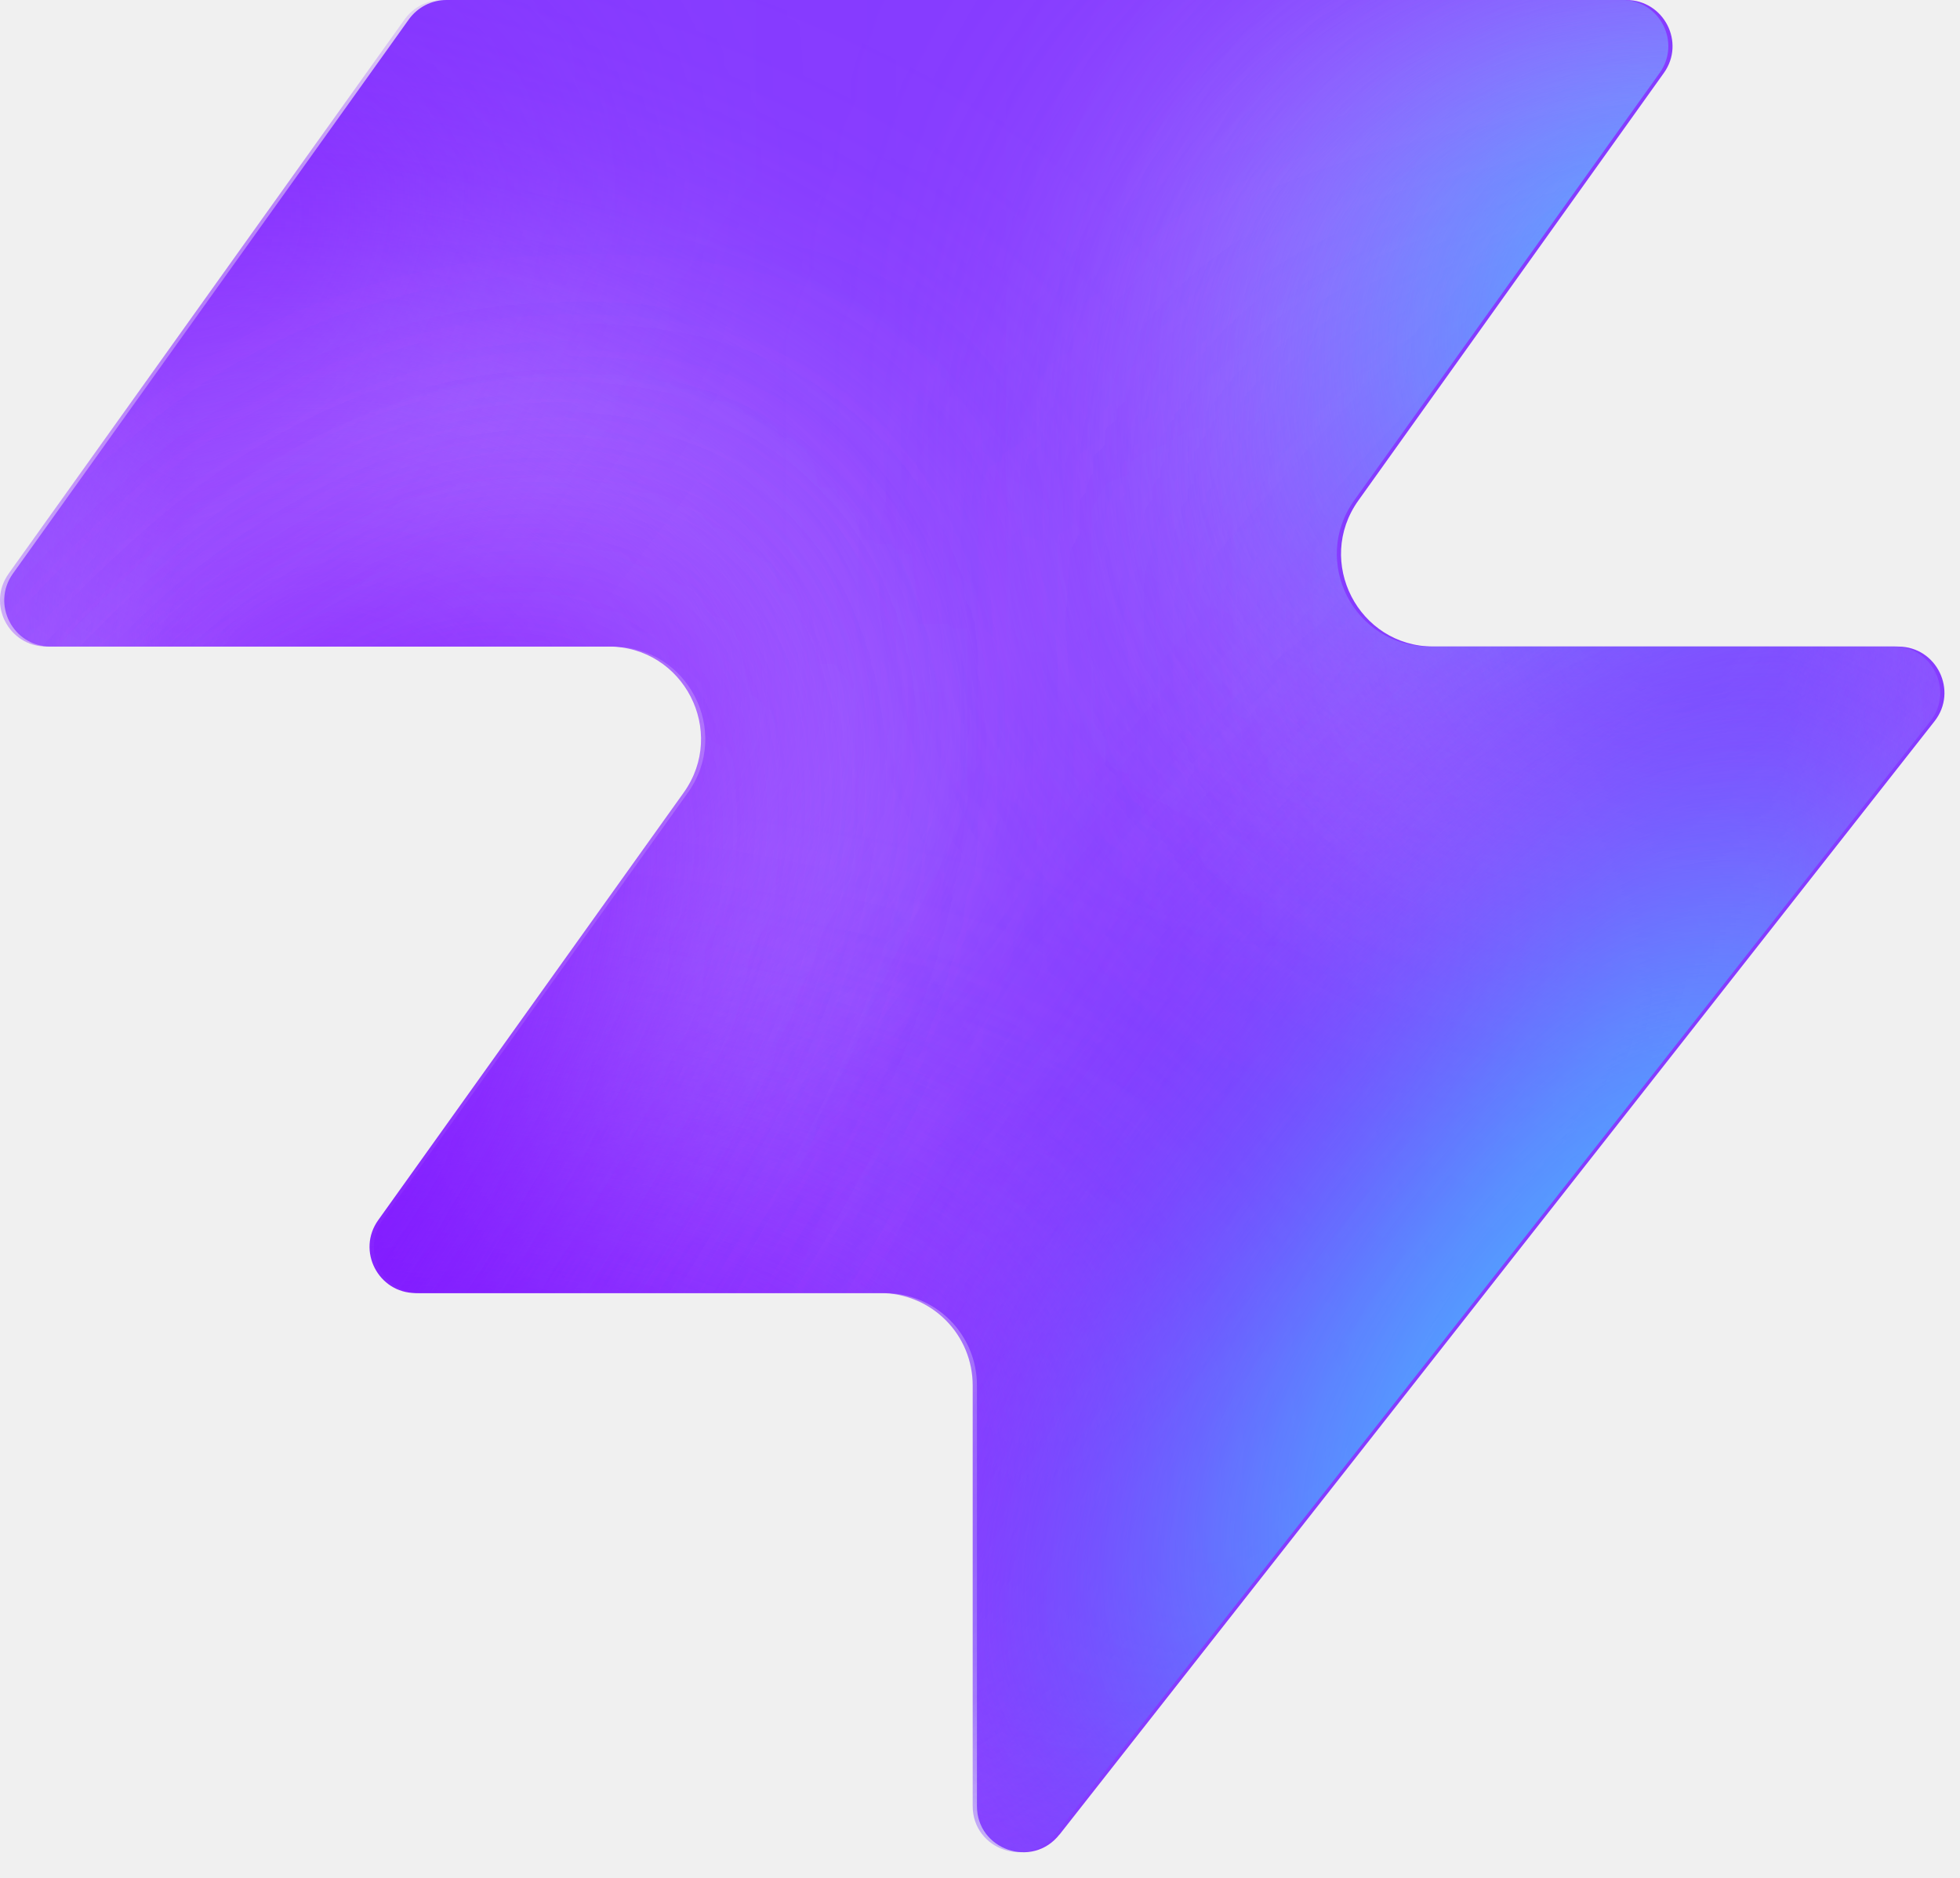
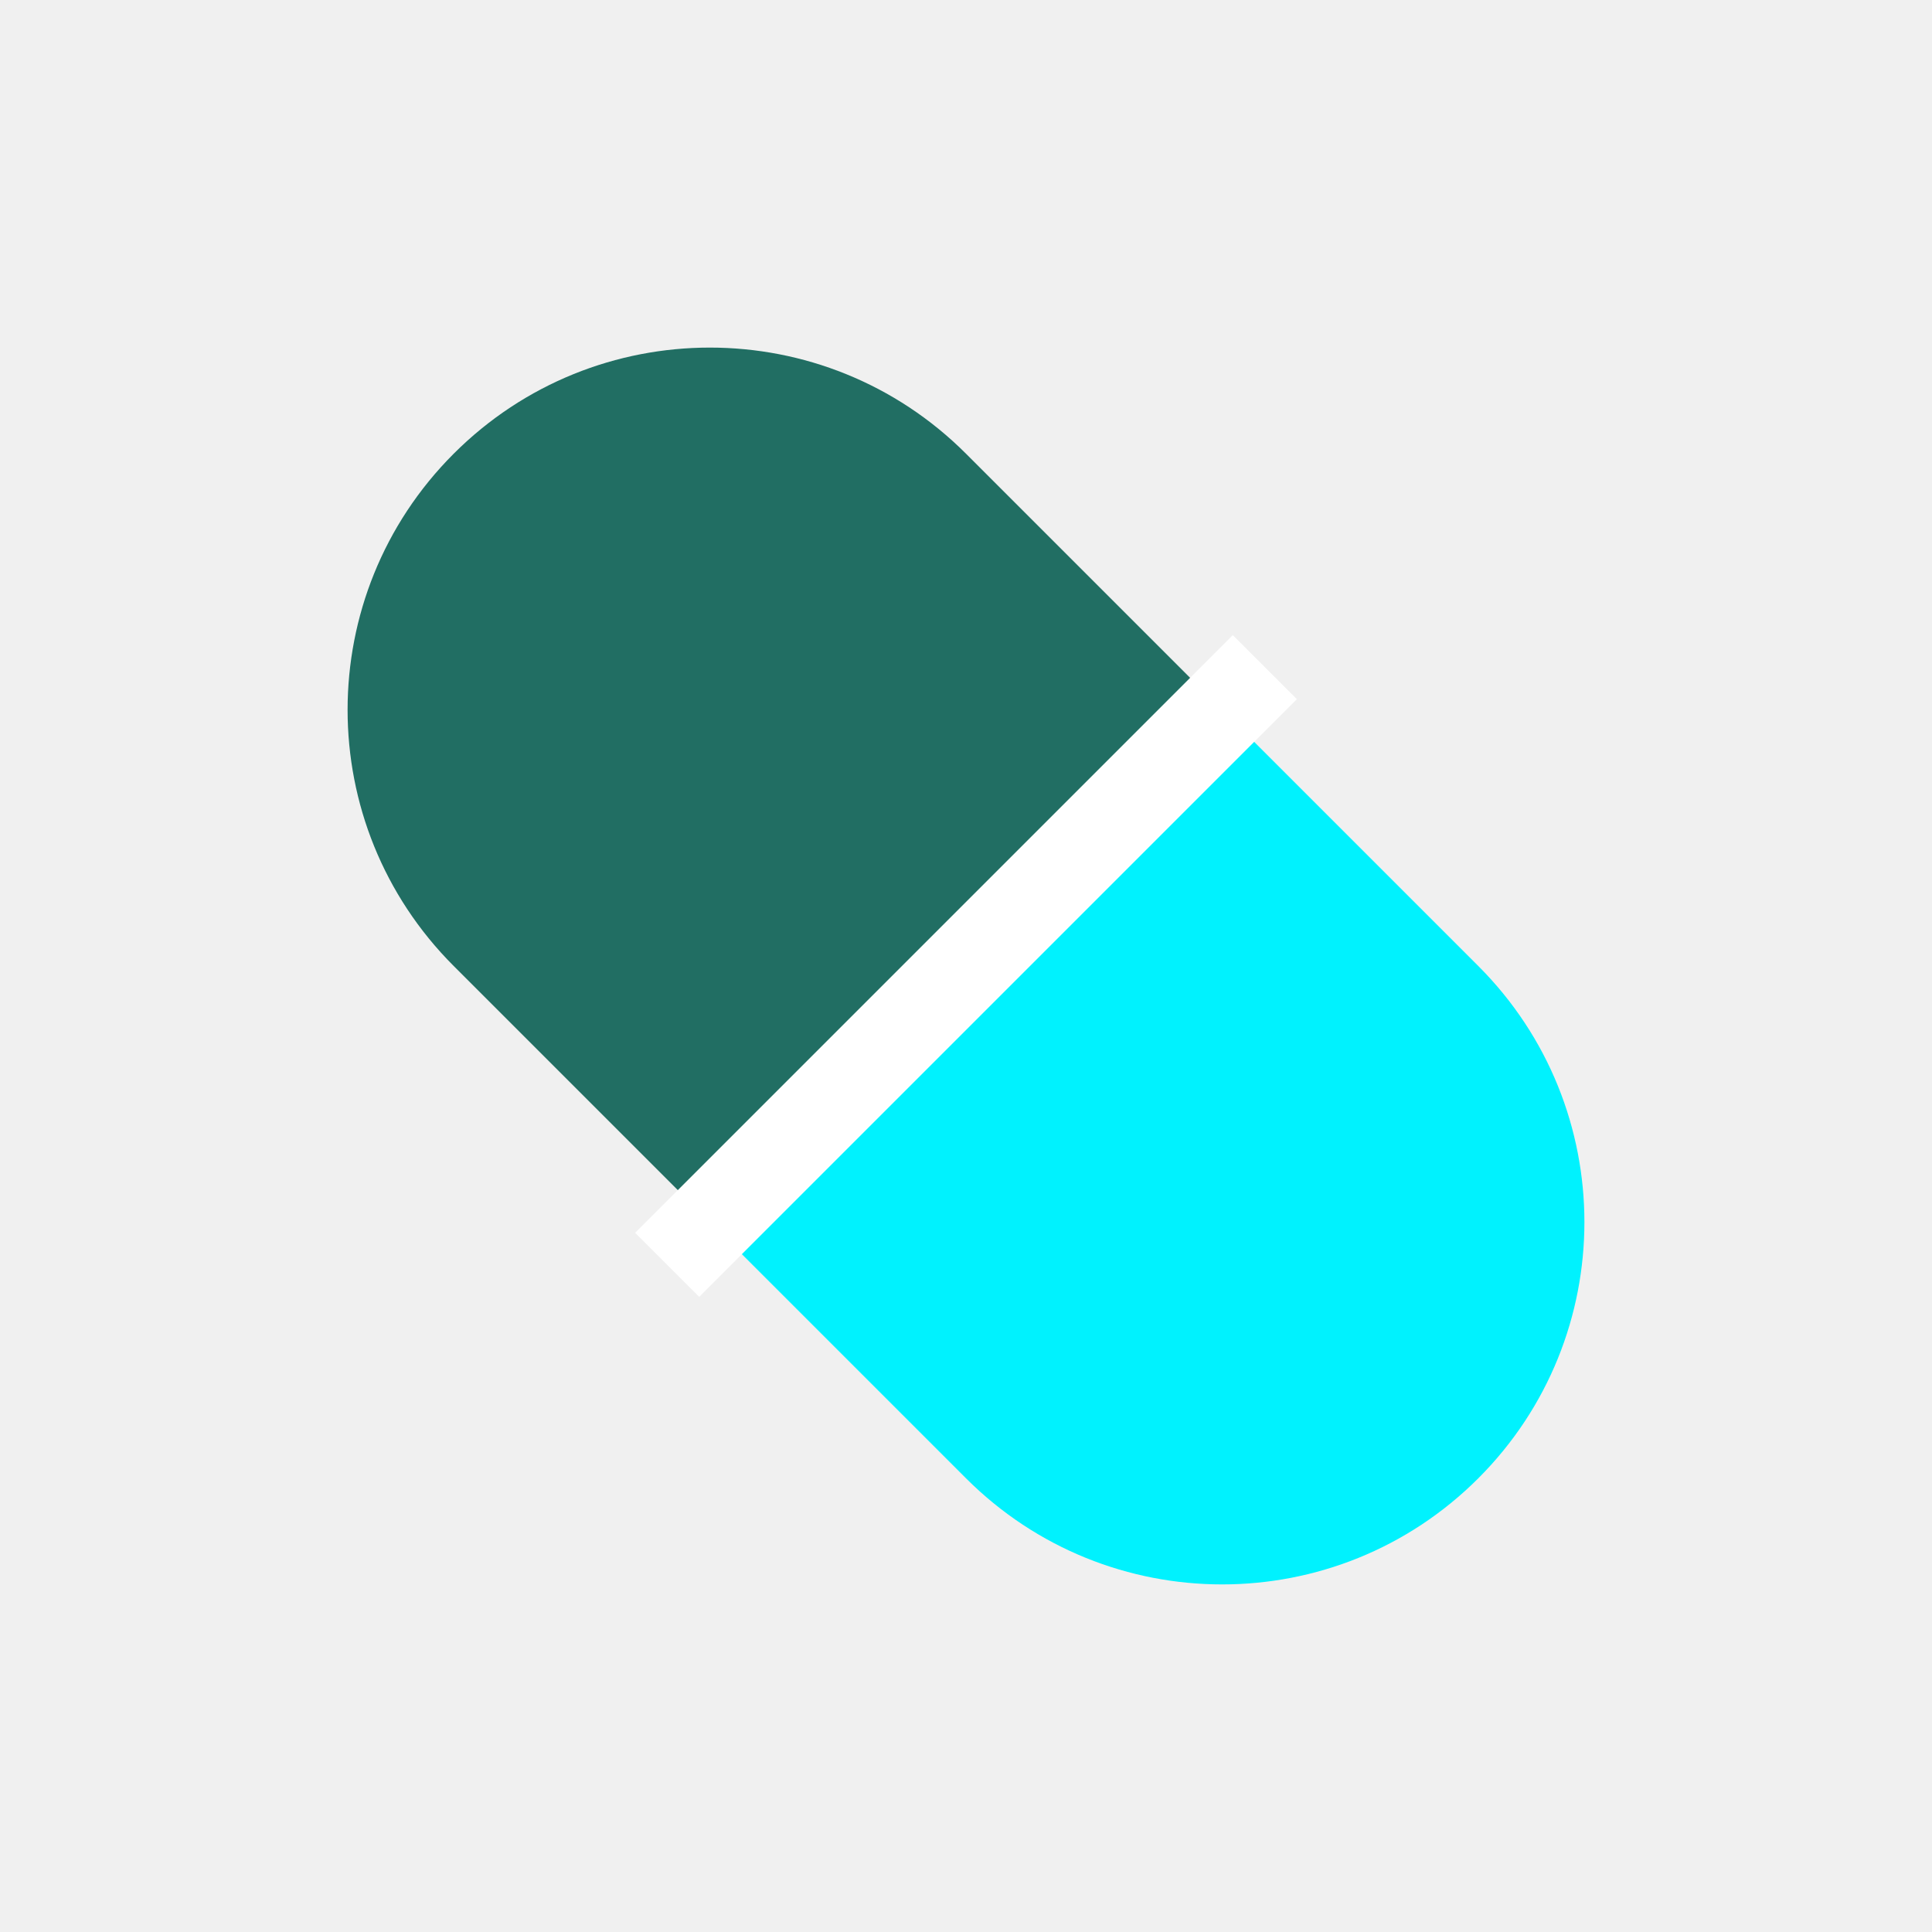
- <svg xmlns="http://www.w3.org/2000/svg" width="48" height="46" fill="none" viewBox="0 0 48 46">
-   <path fill="#863bff" d="M25.946 44.938c-.664.845-2.021.375-2.021-.698V33.937a2.26 2.26 0 0 0-2.262-2.262H10.287c-.92 0-1.456-1.04-.92-1.788l7.48-10.471c1.07-1.497 0-3.578-1.842-3.578H1.237c-.92 0-1.456-1.04-.92-1.788L10.013.474c.214-.297.556-.474.92-.474h28.894c.92 0 1.456 1.04.92 1.788l-7.48 10.471c-1.07 1.498 0 3.579 1.842 3.579h11.377c.943 0 1.473 1.088.89 1.83L25.947 44.94z" style="fill:#863bff;fill:color(display-p3 .525 .23 1);fill-opacity:1" />
-   <mask id="a" width="48" height="46" x="0" y="0" maskUnits="userSpaceOnUse" style="mask-type:alpha">
-     <path fill="#000" d="M25.842 44.938c-.664.844-2.021.375-2.021-.698V33.937a2.26 2.26 0 0 0-2.262-2.262H10.183c-.92 0-1.456-1.04-.92-1.788l7.48-10.471c1.07-1.498 0-3.579-1.842-3.579H1.133c-.92 0-1.456-1.04-.92-1.787L9.91.473c.214-.297.556-.474.92-.474h28.894c.92 0 1.456 1.04.92 1.788l-7.48 10.471c-1.07 1.498 0 3.578 1.842 3.578h11.377c.943 0 1.473 1.088.89 1.832L25.843 44.94z" style="fill:#000;fill-opacity:1" />
-   </mask>
-   <g mask="url(#a)">
-     <g filter="url(#b)">
-       <ellipse cx="5.508" cy="14.704" fill="#ede6ff" rx="5.508" ry="14.704" style="fill:#ede6ff;fill:color(display-p3 .927 .903 1);fill-opacity:1" transform="matrix(.00324 1 1 -.00324 -4.47 31.516)" />
-     </g>
-     <g filter="url(#c)">
-       <ellipse cx="10.399" cy="29.851" fill="#ede6ff" rx="10.399" ry="29.851" style="fill:#ede6ff;fill:color(display-p3 .927 .903 1);fill-opacity:1" transform="matrix(.00324 1 1 -.00324 -39.328 7.883)" />
-     </g>
-     <g filter="url(#d)">
-       <ellipse cx="5.508" cy="30.487" fill="#7e14ff" rx="5.508" ry="30.487" style="fill:#7e14ff;fill:color(display-p3 .492 .077 1);fill-opacity:1" transform="rotate(89.814 -25.913 -14.639)scale(1 -1)" />
-     </g>
-     <g filter="url(#e)">
-       <ellipse cx="5.508" cy="30.599" fill="#7e14ff" rx="5.508" ry="30.599" style="fill:#7e14ff;fill:color(display-p3 .492 .077 1);fill-opacity:1" transform="rotate(89.814 -32.644 -3.334)scale(1 -1)" />
-     </g>
-     <g filter="url(#f)">
-       <ellipse cx="5.508" cy="30.599" fill="#7e14ff" rx="5.508" ry="30.599" style="fill:#7e14ff;fill:color(display-p3 .492 .077 1);fill-opacity:1" transform="matrix(.00324 1 1 -.00324 -34.34 30.47)" />
-     </g>
-     <g filter="url(#g)">
-       <ellipse cx="14.072" cy="22.078" fill="#ede6ff" rx="14.072" ry="22.078" style="fill:#ede6ff;fill:color(display-p3 .927 .903 1);fill-opacity:1" transform="rotate(93.35 24.506 48.493)scale(-1 1)" />
-     </g>
-     <g filter="url(#h)">
-       <ellipse cx="3.47" cy="21.501" fill="#7e14ff" rx="3.47" ry="21.501" style="fill:#7e14ff;fill:color(display-p3 .492 .077 1);fill-opacity:1" transform="rotate(89.009 28.708 47.59)scale(-1 1)" />
-     </g>
-     <g filter="url(#i)">
-       <ellipse cx="3.47" cy="21.501" fill="#7e14ff" rx="3.47" ry="21.501" style="fill:#7e14ff;fill:color(display-p3 .492 .077 1);fill-opacity:1" transform="rotate(89.009 28.708 47.59)scale(-1 1)" />
-     </g>
-     <g filter="url(#j)">
-       <ellipse cx=".387" cy="8.972" fill="#7e14ff" rx="4.407" ry="29.108" style="fill:#7e14ff;fill:color(display-p3 .492 .077 1);fill-opacity:1" transform="rotate(39.51 .387 8.972)" />
-     </g>
-     <g filter="url(#k)">
-       <ellipse cx="47.523" cy="-6.092" fill="#7e14ff" rx="4.407" ry="29.108" style="fill:#7e14ff;fill:color(display-p3 .492 .077 1);fill-opacity:1" transform="rotate(37.892 47.523 -6.092)" />
-     </g>
-     <g filter="url(#l)">
-       <ellipse cx="41.412" cy="6.333" fill="#47bfff" rx="5.971" ry="9.665" style="fill:#47bfff;fill:color(display-p3 .28 .748 1);fill-opacity:1" transform="rotate(37.892 41.412 6.333)" />
-     </g>
-     <g filter="url(#m)">
-       <ellipse cx="-1.879" cy="38.332" fill="#7e14ff" rx="4.407" ry="29.108" style="fill:#7e14ff;fill:color(display-p3 .492 .077 1);fill-opacity:1" transform="rotate(37.892 -1.88 38.332)" />
-     </g>
-     <g filter="url(#n)">
-       <ellipse cx="-1.879" cy="38.332" fill="#7e14ff" rx="4.407" ry="29.108" style="fill:#7e14ff;fill:color(display-p3 .492 .077 1);fill-opacity:1" transform="rotate(37.892 -1.88 38.332)" />
-     </g>
-     <g filter="url(#o)">
-       <ellipse cx="35.651" cy="29.907" fill="#7e14ff" rx="4.407" ry="29.108" style="fill:#7e14ff;fill:color(display-p3 .492 .077 1);fill-opacity:1" transform="rotate(37.892 35.651 29.907)" />
-     </g>
-     <g filter="url(#p)">
-       <ellipse cx="38.418" cy="32.4" fill="#47bfff" rx="5.971" ry="15.297" style="fill:#47bfff;fill:color(display-p3 .28 .748 1);fill-opacity:1" transform="rotate(37.892 38.418 32.4)" />
-     </g>
+ <svg xmlns="http://www.w3.org/2000/svg" width="32" height="32" viewBox="0 0 32 32" fill="none">
+   <g transform="rotate(-45 16 16)">
+     <path d="M10 16 H22 V10 C22 6.686 19.314 4 16 4 C12.686 4 10 6.686 10 10 V16 Z" fill="#216e63" />
+     <path d="M10 16 H22 V22 C22 25.314 19.314 28 16 28 C12.686 28 10 25.314 10 22 V16 Z" fill="#00F2FE" />
+     <line x1="9" y1="16" x2="23" y2="16" stroke="white" stroke-width="1.5" />
  </g>
-   <defs>
-     <filter id="b" width="60.045" height="41.654" x="-19.77" y="16.149" color-interpolation-filters="sRGB" filterUnits="userSpaceOnUse">
-       <feFlood flood-opacity="0" result="BackgroundImageFix" />
-       <feBlend in="SourceGraphic" in2="BackgroundImageFix" result="shape" />
-       <feGaussianBlur result="effect1_foregroundBlur_2002_17158" stdDeviation="7.659" />
-     </filter>
-     <filter id="c" width="90.34" height="51.437" x="-54.613" y="-7.533" color-interpolation-filters="sRGB" filterUnits="userSpaceOnUse">
-       <feFlood flood-opacity="0" result="BackgroundImageFix" />
-       <feBlend in="SourceGraphic" in2="BackgroundImageFix" result="shape" />
-       <feGaussianBlur result="effect1_foregroundBlur_2002_17158" stdDeviation="7.659" />
-     </filter>
-     <filter id="d" width="79.355" height="29.4" x="-49.64" y="2.03" color-interpolation-filters="sRGB" filterUnits="userSpaceOnUse">
-       <feFlood flood-opacity="0" result="BackgroundImageFix" />
-       <feBlend in="SourceGraphic" in2="BackgroundImageFix" result="shape" />
-       <feGaussianBlur result="effect1_foregroundBlur_2002_17158" stdDeviation="4.596" />
-     </filter>
-     <filter id="e" width="79.579" height="29.4" x="-45.045" y="20.029" color-interpolation-filters="sRGB" filterUnits="userSpaceOnUse">
-       <feFlood flood-opacity="0" result="BackgroundImageFix" />
-       <feBlend in="SourceGraphic" in2="BackgroundImageFix" result="shape" />
-       <feGaussianBlur result="effect1_foregroundBlur_2002_17158" stdDeviation="4.596" />
-     </filter>
-     <filter id="f" width="79.579" height="29.4" x="-43.513" y="21.178" color-interpolation-filters="sRGB" filterUnits="userSpaceOnUse">
-       <feFlood flood-opacity="0" result="BackgroundImageFix" />
-       <feBlend in="SourceGraphic" in2="BackgroundImageFix" result="shape" />
-       <feGaussianBlur result="effect1_foregroundBlur_2002_17158" stdDeviation="4.596" />
-     </filter>
-     <filter id="g" width="74.749" height="58.852" x="15.756" y="-17.901" color-interpolation-filters="sRGB" filterUnits="userSpaceOnUse">
-       <feFlood flood-opacity="0" result="BackgroundImageFix" />
-       <feBlend in="SourceGraphic" in2="BackgroundImageFix" result="shape" />
-       <feGaussianBlur result="effect1_foregroundBlur_2002_17158" stdDeviation="7.659" />
-     </filter>
-     <filter id="h" width="61.377" height="25.362" x="23.548" y="2.284" color-interpolation-filters="sRGB" filterUnits="userSpaceOnUse">
-       <feFlood flood-opacity="0" result="BackgroundImageFix" />
-       <feBlend in="SourceGraphic" in2="BackgroundImageFix" result="shape" />
-       <feGaussianBlur result="effect1_foregroundBlur_2002_17158" stdDeviation="4.596" />
-     </filter>
-     <filter id="i" width="61.377" height="25.362" x="23.548" y="2.284" color-interpolation-filters="sRGB" filterUnits="userSpaceOnUse">
-       <feFlood flood-opacity="0" result="BackgroundImageFix" />
-       <feBlend in="SourceGraphic" in2="BackgroundImageFix" result="shape" />
-       <feGaussianBlur result="effect1_foregroundBlur_2002_17158" stdDeviation="4.596" />
-     </filter>
-     <filter id="j" width="56.045" height="63.649" x="-27.636" y="-22.853" color-interpolation-filters="sRGB" filterUnits="userSpaceOnUse">
-       <feFlood flood-opacity="0" result="BackgroundImageFix" />
-       <feBlend in="SourceGraphic" in2="BackgroundImageFix" result="shape" />
-       <feGaussianBlur result="effect1_foregroundBlur_2002_17158" stdDeviation="4.596" />
-     </filter>
-     <filter id="k" width="54.814" height="64.646" x="20.116" y="-38.415" color-interpolation-filters="sRGB" filterUnits="userSpaceOnUse">
-       <feFlood flood-opacity="0" result="BackgroundImageFix" />
-       <feBlend in="SourceGraphic" in2="BackgroundImageFix" result="shape" />
-       <feGaussianBlur result="effect1_foregroundBlur_2002_17158" stdDeviation="4.596" />
-     </filter>
-     <filter id="l" width="33.541" height="35.313" x="24.641" y="-11.323" color-interpolation-filters="sRGB" filterUnits="userSpaceOnUse">
-       <feFlood flood-opacity="0" result="BackgroundImageFix" />
-       <feBlend in="SourceGraphic" in2="BackgroundImageFix" result="shape" />
-       <feGaussianBlur result="effect1_foregroundBlur_2002_17158" stdDeviation="4.596" />
-     </filter>
-     <filter id="m" width="54.814" height="64.646" x="-29.286" y="6.009" color-interpolation-filters="sRGB" filterUnits="userSpaceOnUse">
-       <feFlood flood-opacity="0" result="BackgroundImageFix" />
-       <feBlend in="SourceGraphic" in2="BackgroundImageFix" result="shape" />
-       <feGaussianBlur result="effect1_foregroundBlur_2002_17158" stdDeviation="4.596" />
-     </filter>
-     <filter id="n" width="54.814" height="64.646" x="-29.286" y="6.009" color-interpolation-filters="sRGB" filterUnits="userSpaceOnUse">
-       <feFlood flood-opacity="0" result="BackgroundImageFix" />
-       <feBlend in="SourceGraphic" in2="BackgroundImageFix" result="shape" />
-       <feGaussianBlur result="effect1_foregroundBlur_2002_17158" stdDeviation="4.596" />
-     </filter>
-     <filter id="o" width="54.814" height="64.646" x="8.244" y="-2.416" color-interpolation-filters="sRGB" filterUnits="userSpaceOnUse">
-       <feFlood flood-opacity="0" result="BackgroundImageFix" />
-       <feBlend in="SourceGraphic" in2="BackgroundImageFix" result="shape" />
-       <feGaussianBlur result="effect1_foregroundBlur_2002_17158" stdDeviation="4.596" />
-     </filter>
-     <filter id="p" width="39.409" height="43.623" x="18.713" y="10.588" color-interpolation-filters="sRGB" filterUnits="userSpaceOnUse">
-       <feFlood flood-opacity="0" result="BackgroundImageFix" />
-       <feBlend in="SourceGraphic" in2="BackgroundImageFix" result="shape" />
-       <feGaussianBlur result="effect1_foregroundBlur_2002_17158" stdDeviation="4.596" />
-     </filter>
-   </defs>
</svg>
